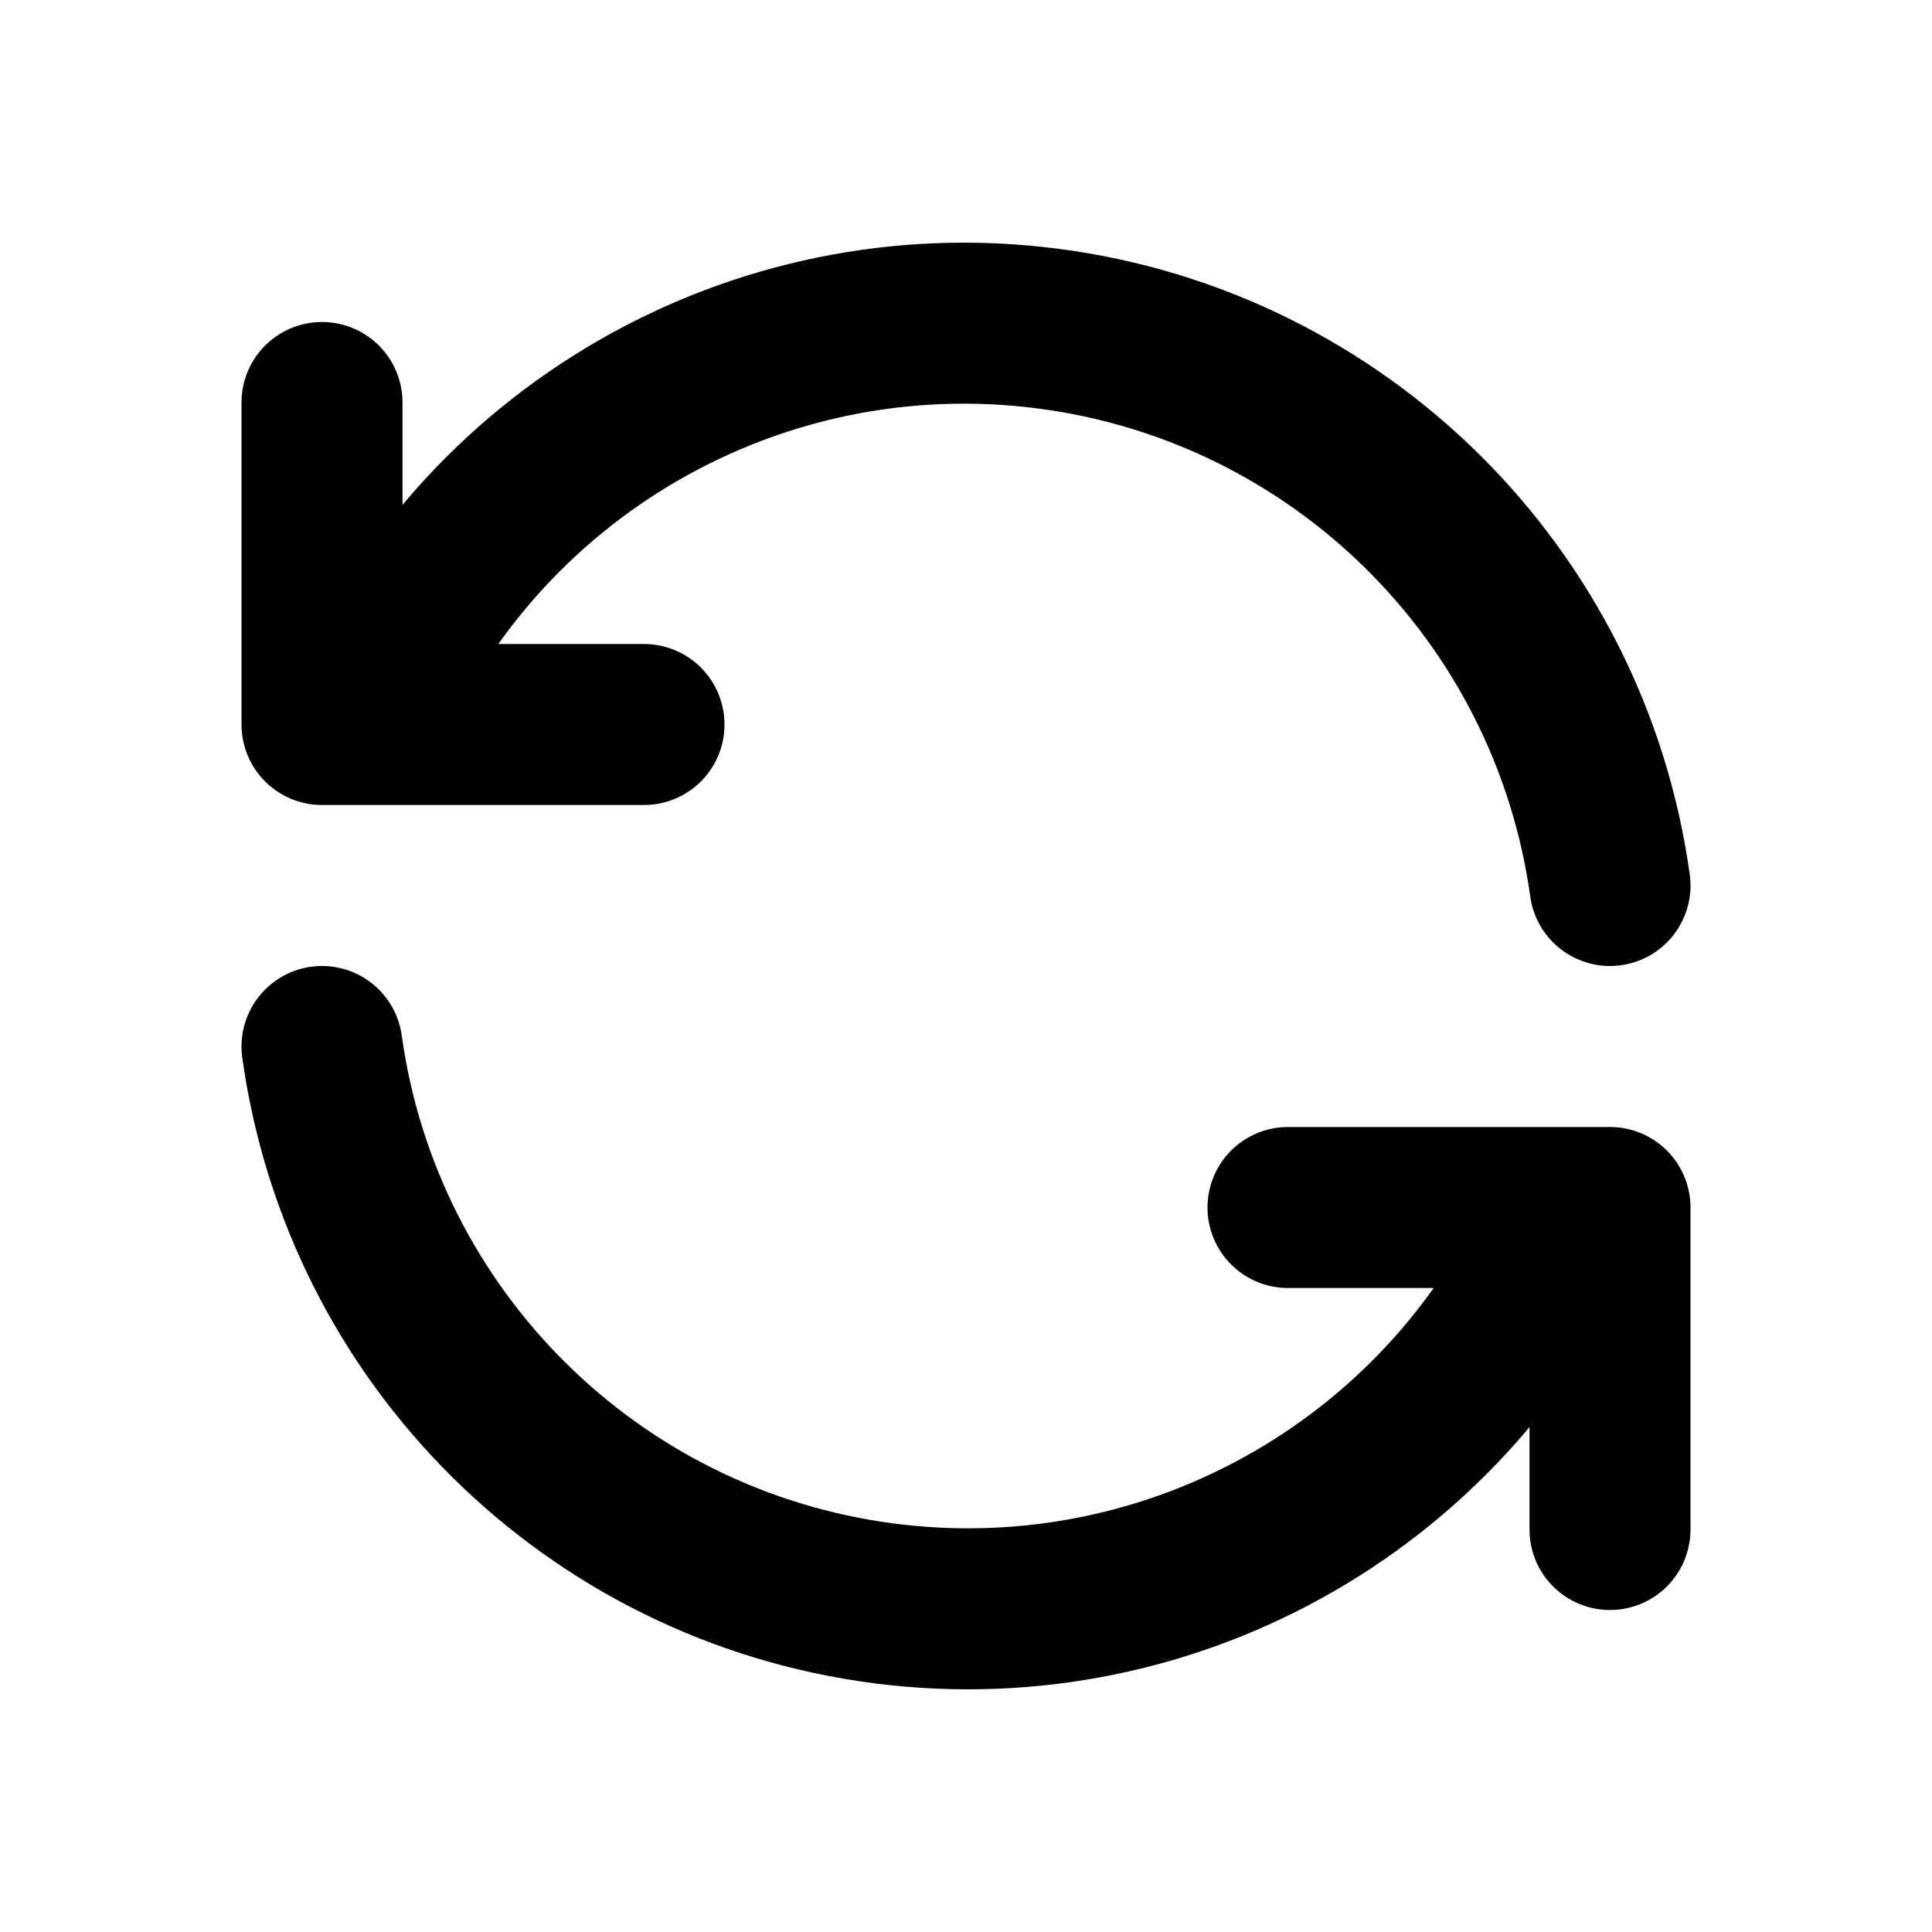
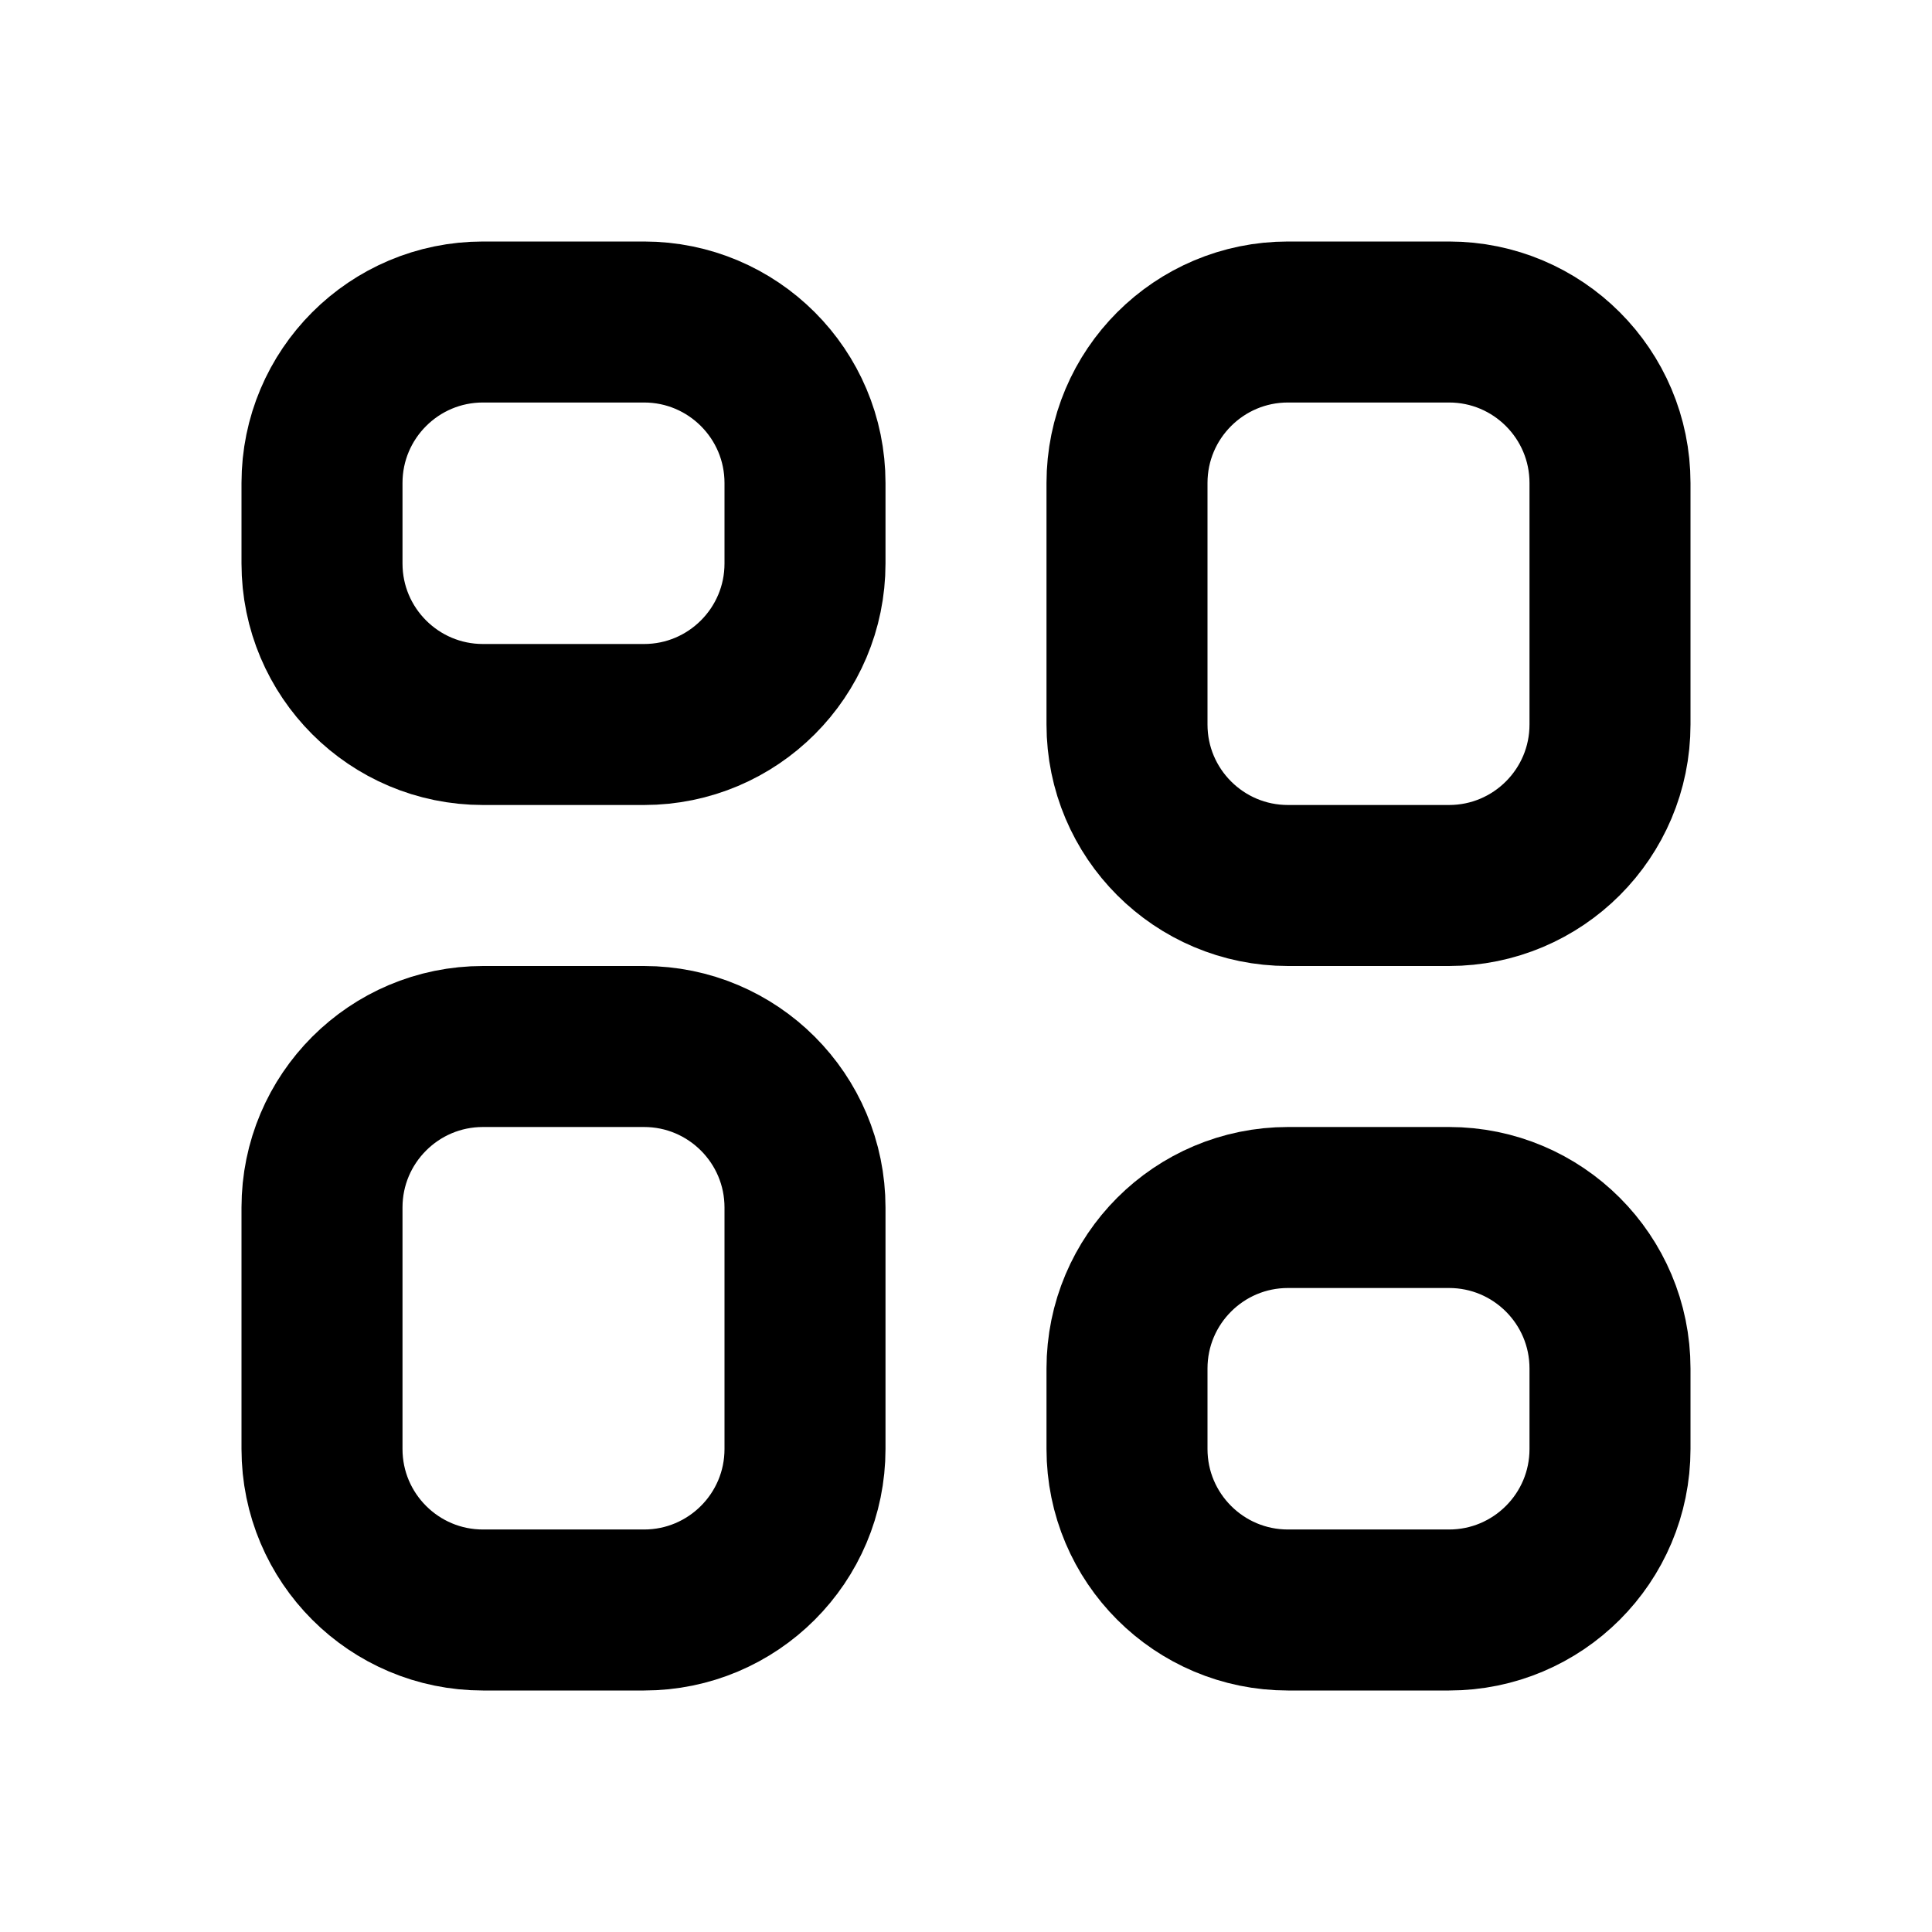
<svg xmlns="http://www.w3.org/2000/svg" width="24" height="24" viewBox="0 0 24 24" fill="none" stroke="currentColor" stroke-width="2" stroke-linecap="round" stroke-linejoin="round">
-   <path d="M20 11a8.1 8.1 0 0 0 -15.5 -2m-.5 -4v4h4" />
-   <path d="M4 13a8.1 8.1 0 0 0 15.5 2m.5 4v-4h-4" />
+   <path d="M4 6a2 2 0 0 1 2 -2h2a2 2 0 0 1 2 2v1a2 2 0 0 1 -2 2h-2a2 2 0 0 1 -2 -2l0 -1" />
+   <path d="M4 15a2 2 0 0 1 2 -2h2a2 2 0 0 1 2 2v3a2 2 0 0 1 -2 2h-2a2 2 0 0 1 -2 -2l0 -3" />
+   <path d="M14 6a2 2 0 0 1 2 -2h2a2 2 0 0 1 2 2v3a2 2 0 0 1 -2 2h-2a2 2 0 0 1 -2 -2l0 -3" />
+   <path d="M14 17a2 2 0 0 1 2 -2h2a2 2 0 0 1 2 2v1a2 2 0 0 1 -2 2h-2a2 2 0 0 1 -2 -2l0 -1" />
</svg>
